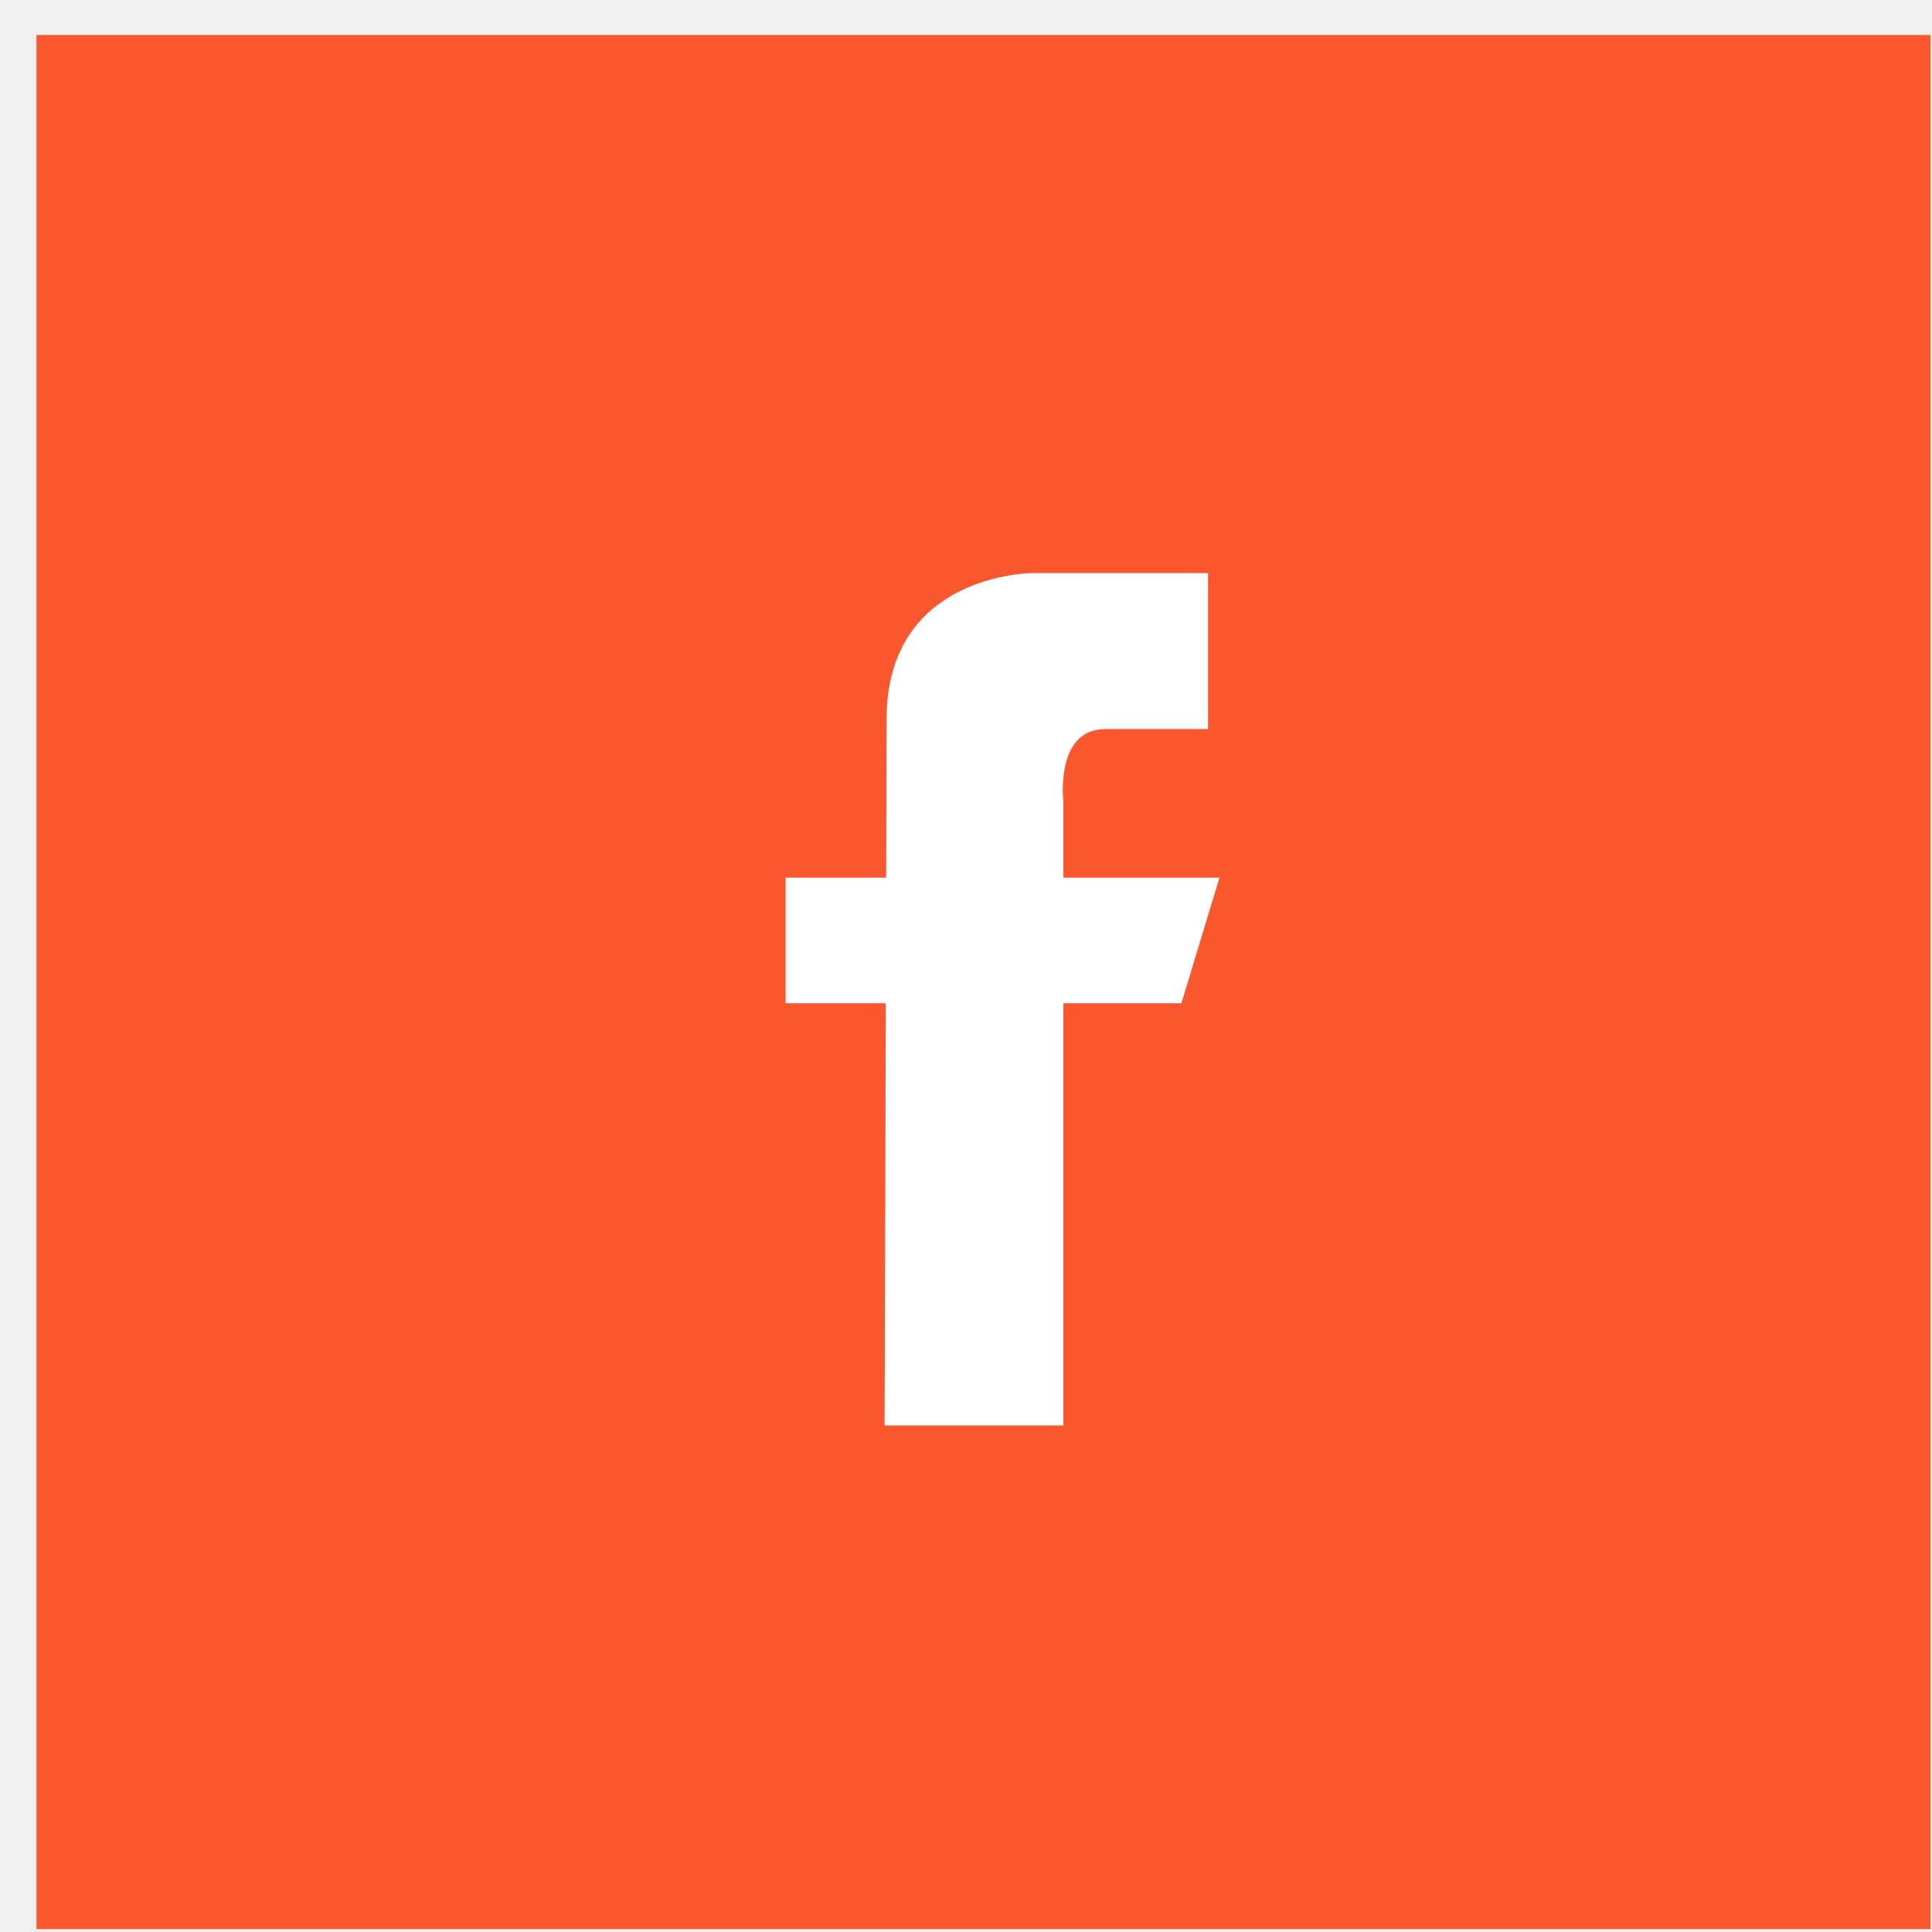
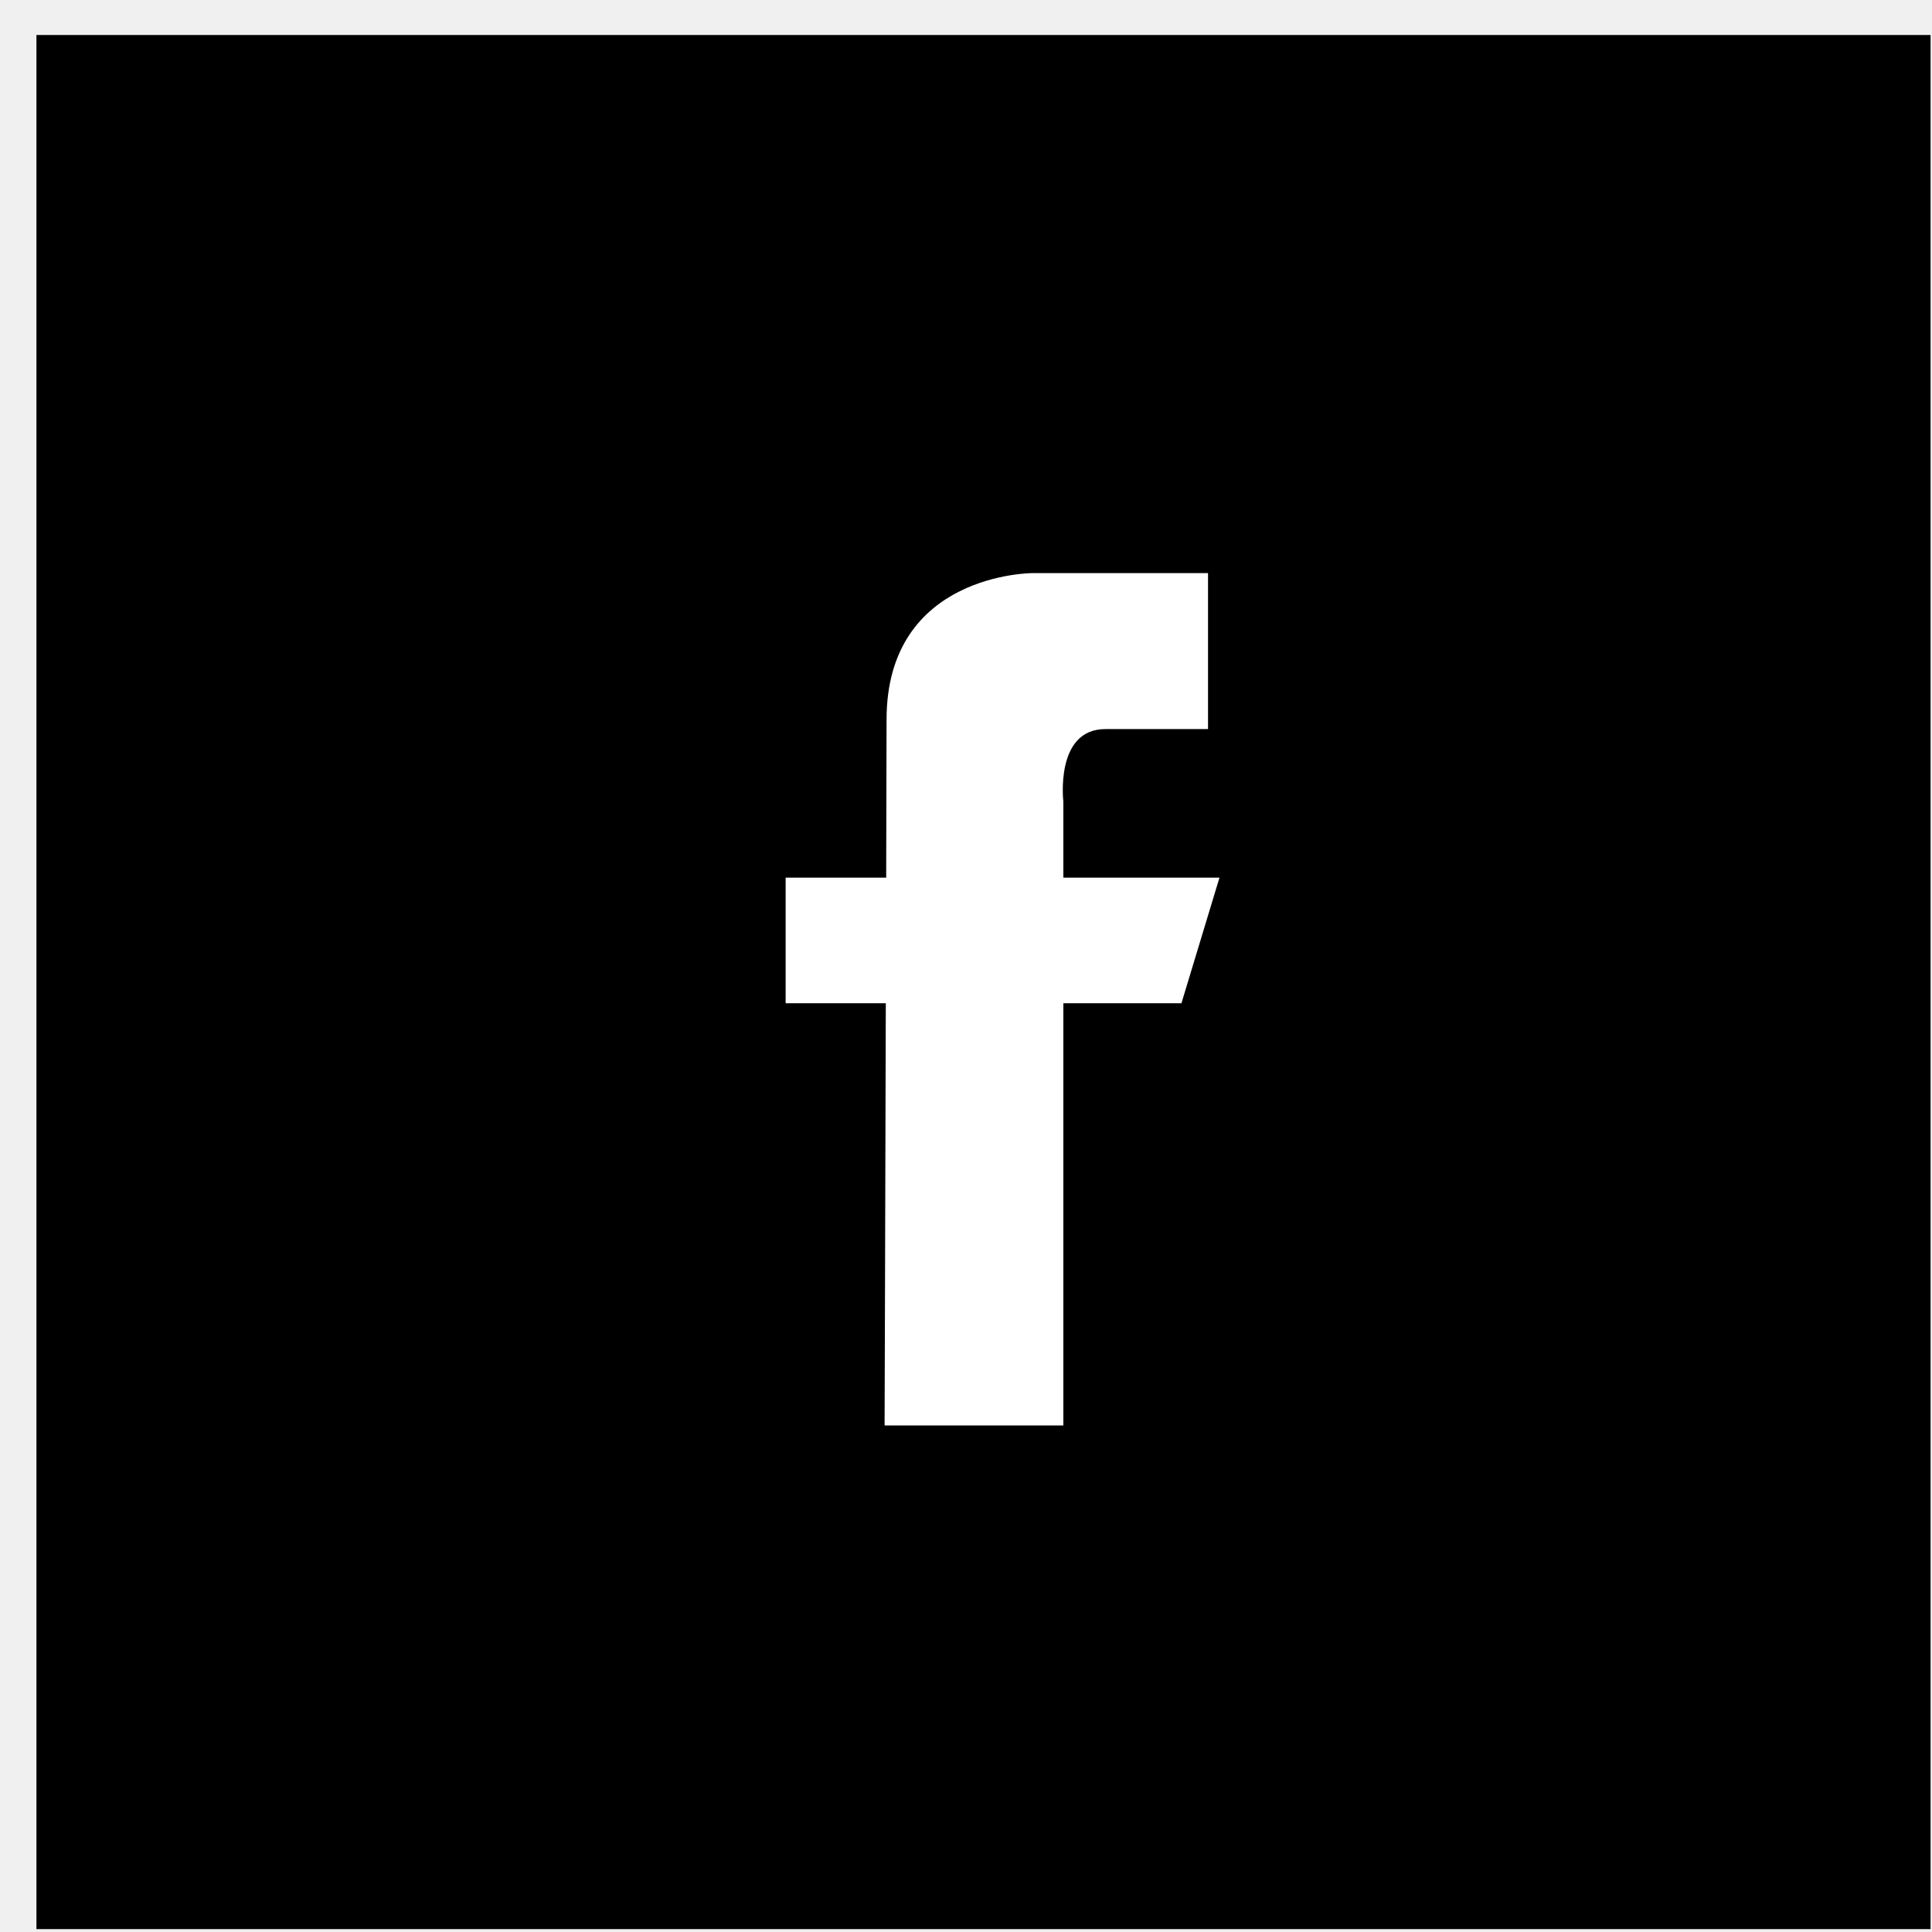
<svg xmlns="http://www.w3.org/2000/svg" width="51" height="51" viewBox="0 0 51 51" fill="none">
-   <rect x="0.962" y="0.924" width="50" height="50" fill="#F9572E" />
+   <rect x="0.962" y="0.924" width="50" height="50" fill="currentColor" />
  <path d="M32.191 23.168H28.07V21.159C28.07 21.159 27.84 19.246 29.178 19.246H31.889V15.128H27.269C27.269 15.128 23.403 15.115 23.403 18.996C23.403 19.83 23.398 21.348 23.393 23.168H20.739V26.483H23.383C23.37 31.754 23.351 37.628 23.351 37.628H28.07V26.483H31.187L32.191 23.168Z" fill="white" />
</svg>
